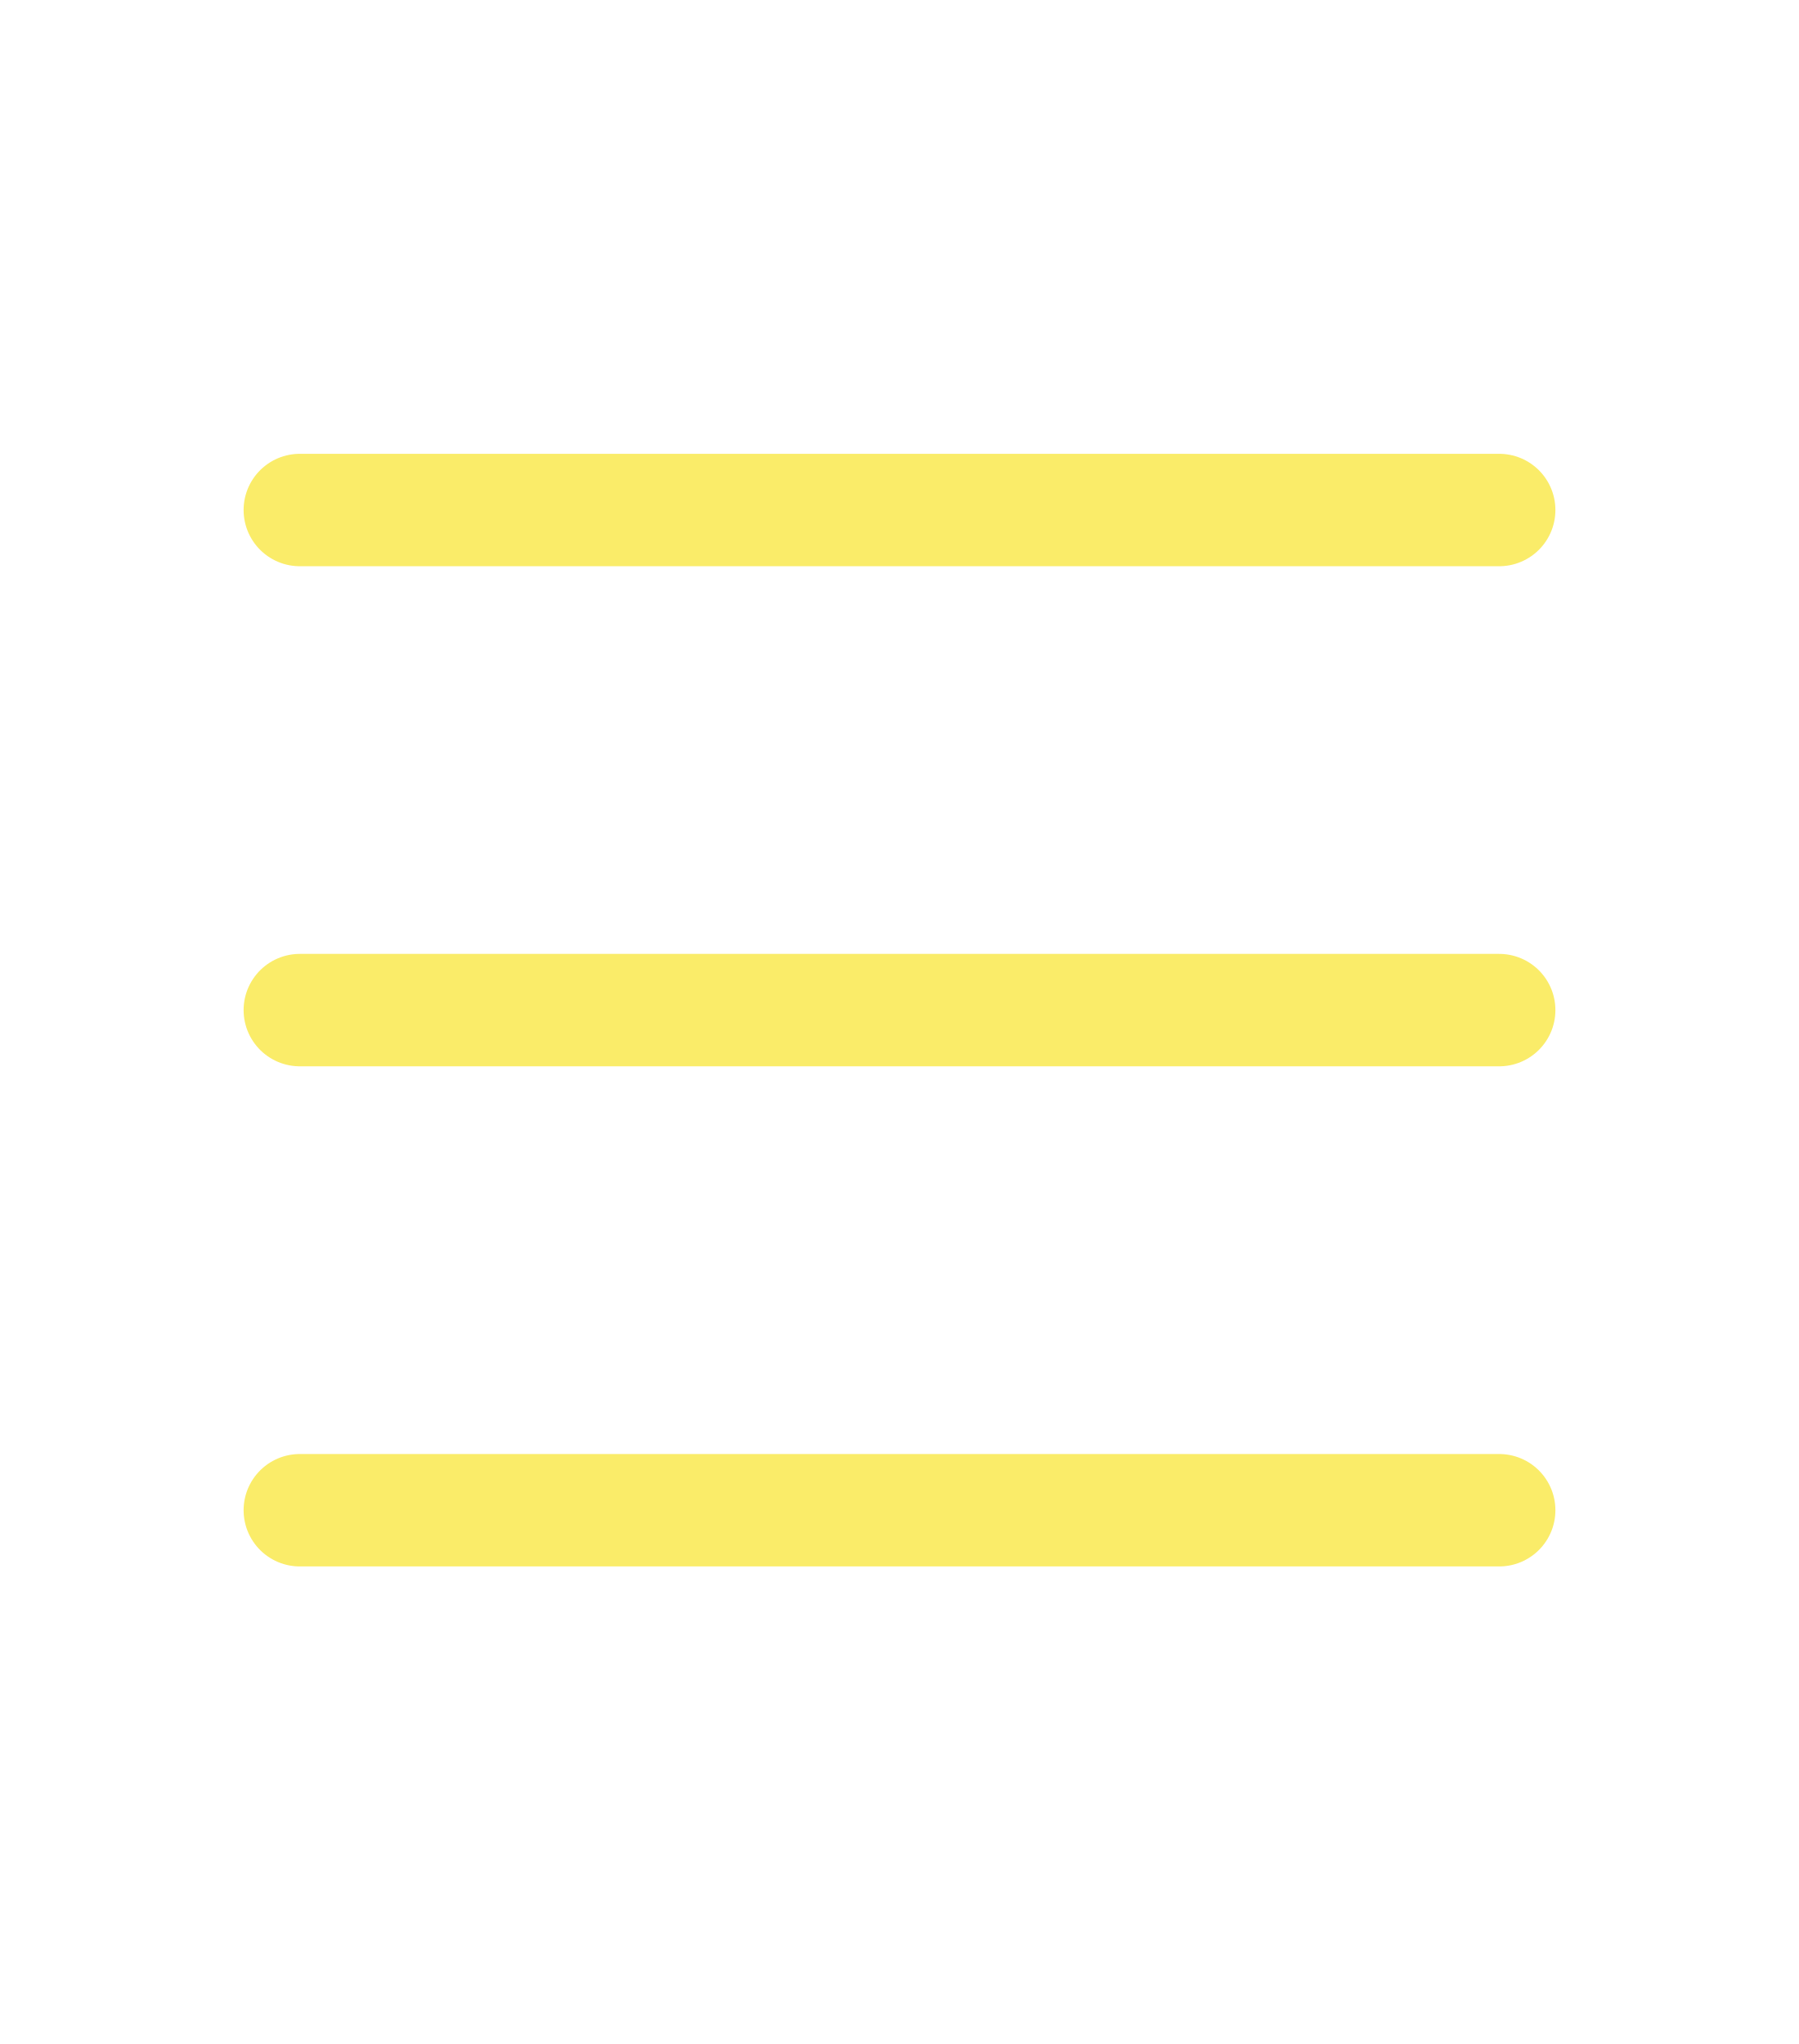
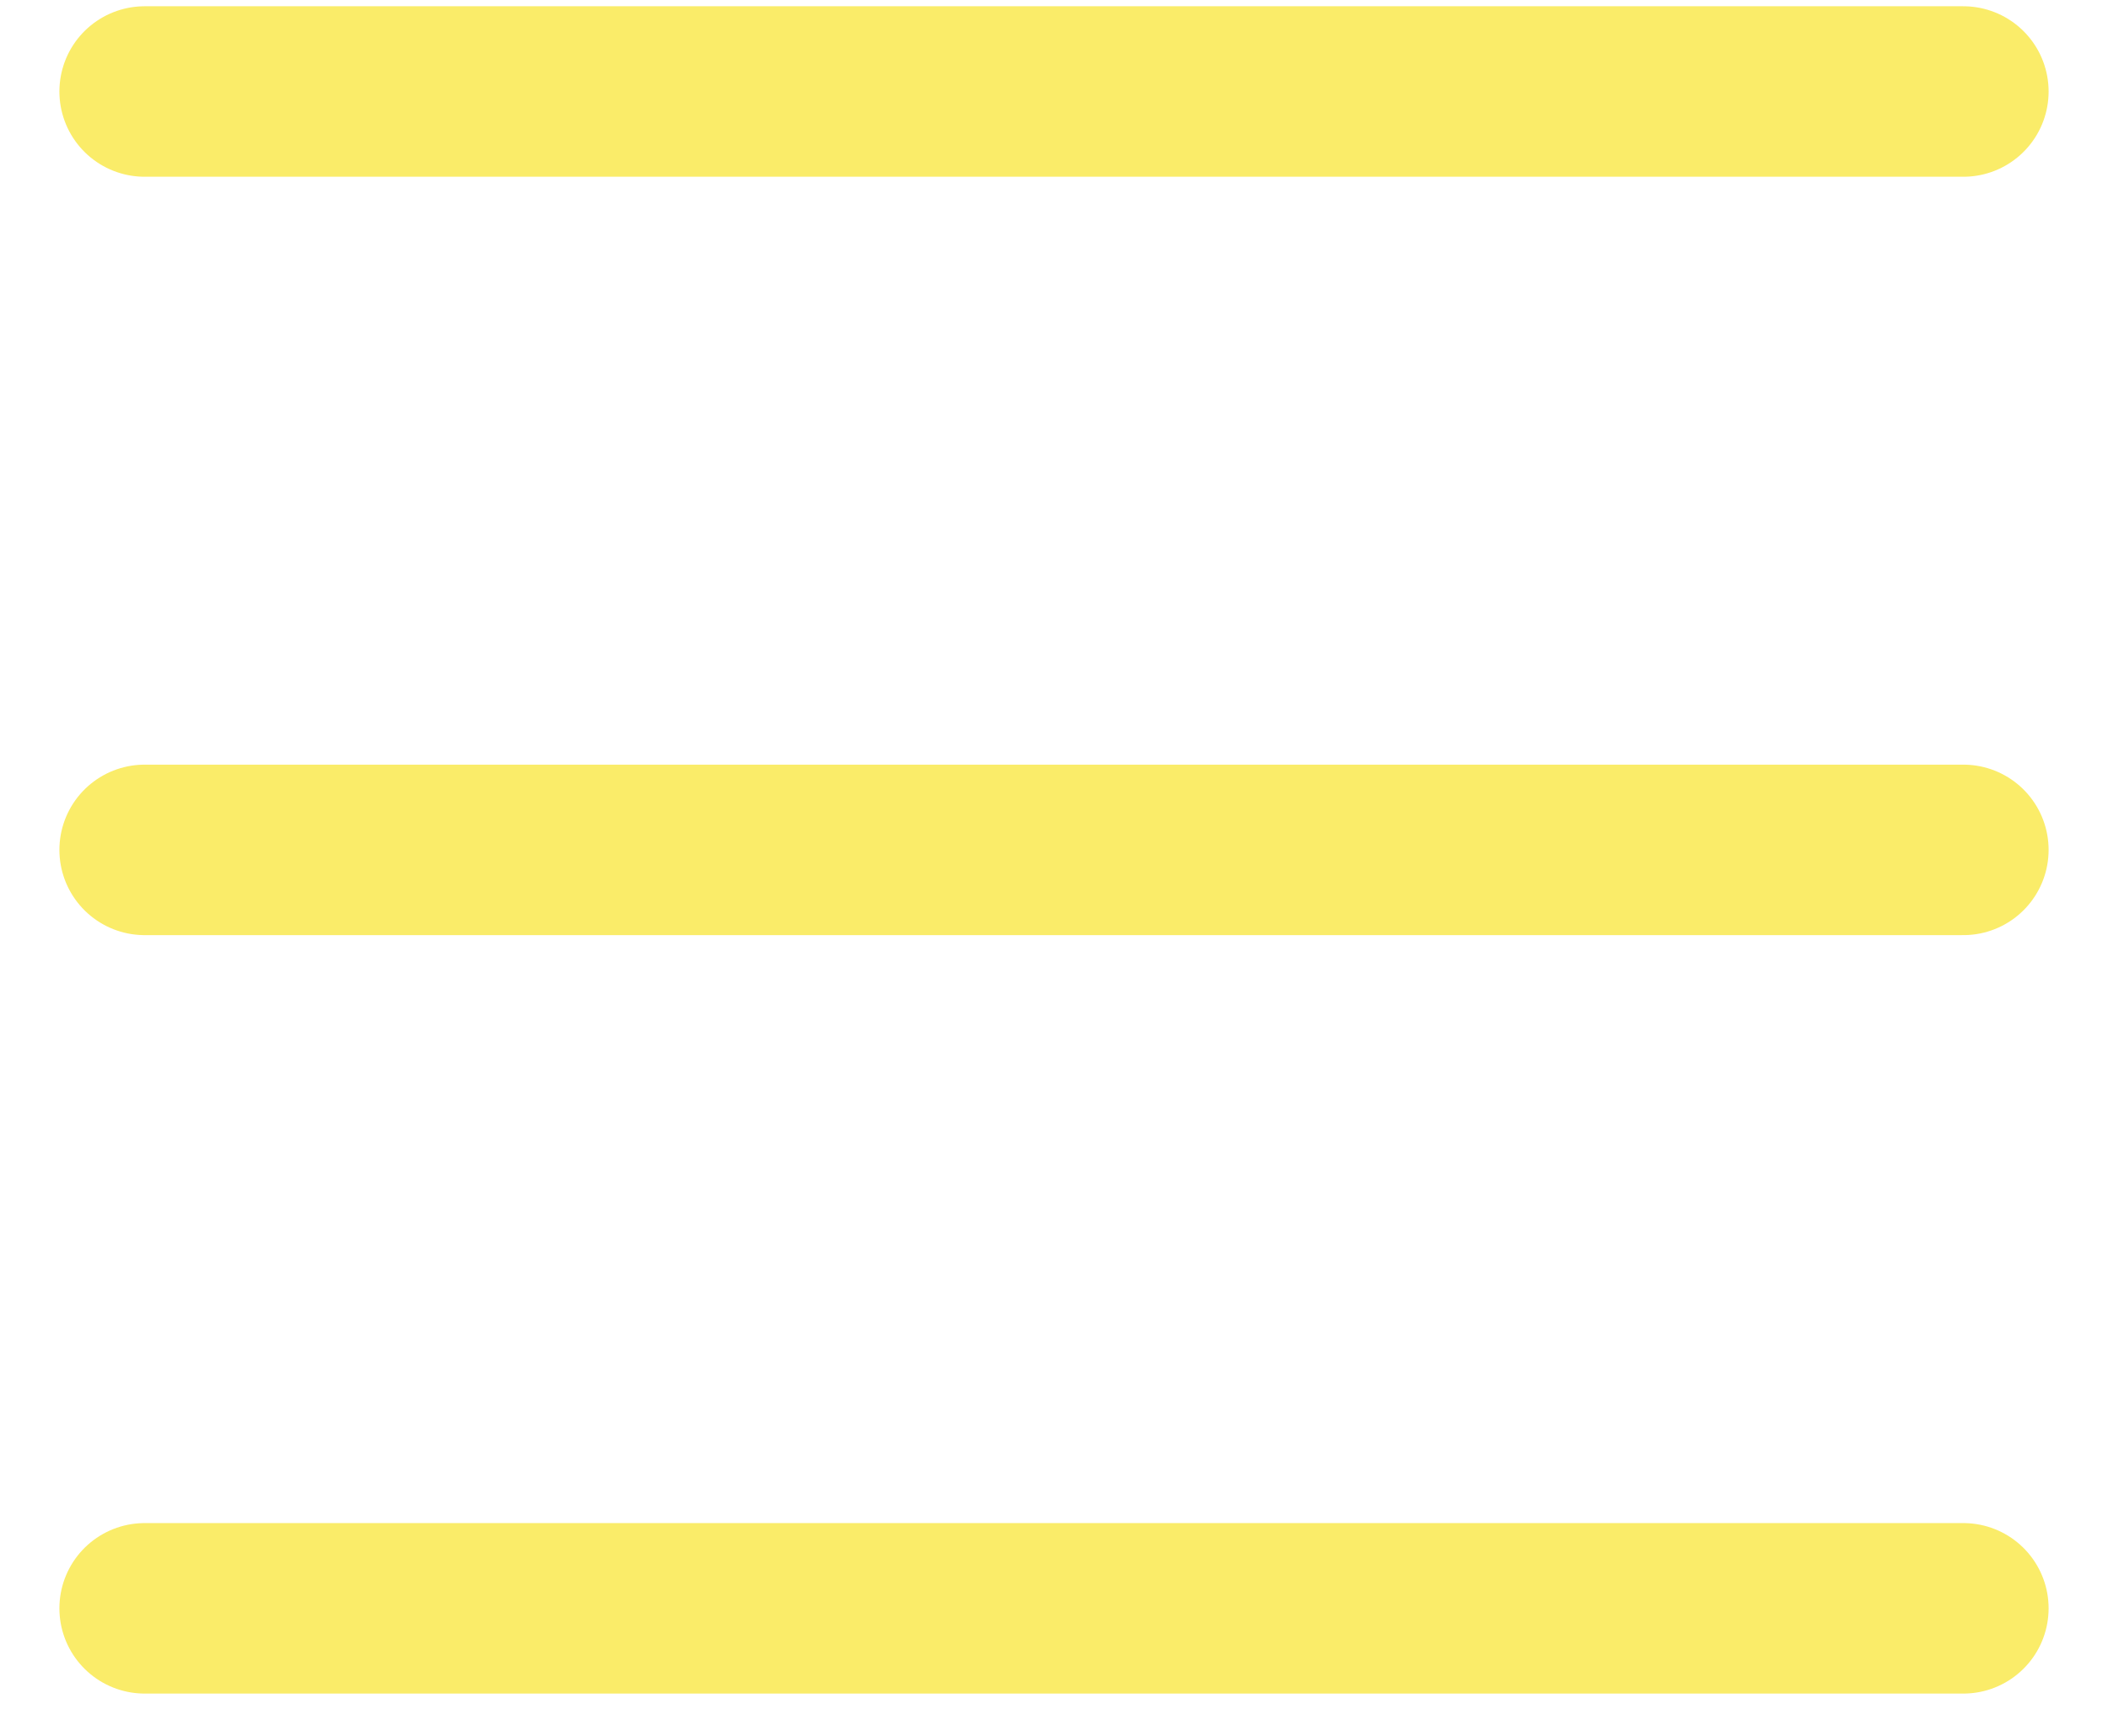
- <svg xmlns="http://www.w3.org/2000/svg" width="44" height="50" viewBox="0 0 44 50" fill="none">
-   <path d="M7.333 12.476H36.667" stroke="#FAEC69" stroke-width="2.75" stroke-linecap="round" stroke-linejoin="round" />
-   <path d="M7.333 24.709H36.667" stroke="#FAEC69" stroke-width="2.75" stroke-linecap="round" stroke-linejoin="round" />
-   <path d="M7.333 36.943H36.667" stroke="#FAEC69" stroke-width="2.75" stroke-linecap="round" stroke-linejoin="round" />
+ <svg xmlns="http://www.w3.org/2000/svg" viewBox="0 0 34 28" fill="none">
+   <path d="M2.333 1.476H31.667" stroke="#FAEC69" stroke-width="2.75" stroke-linecap="round" stroke-linejoin="round" />
+   <path d="M2.333 13.709H31.667" stroke="#FAEC69" stroke-width="2.75" stroke-linecap="round" stroke-linejoin="round" />
+   <path d="M2.333 25.943H31.667" stroke="#FAEC69" stroke-width="2.75" stroke-linecap="round" stroke-linejoin="round" />
</svg>
